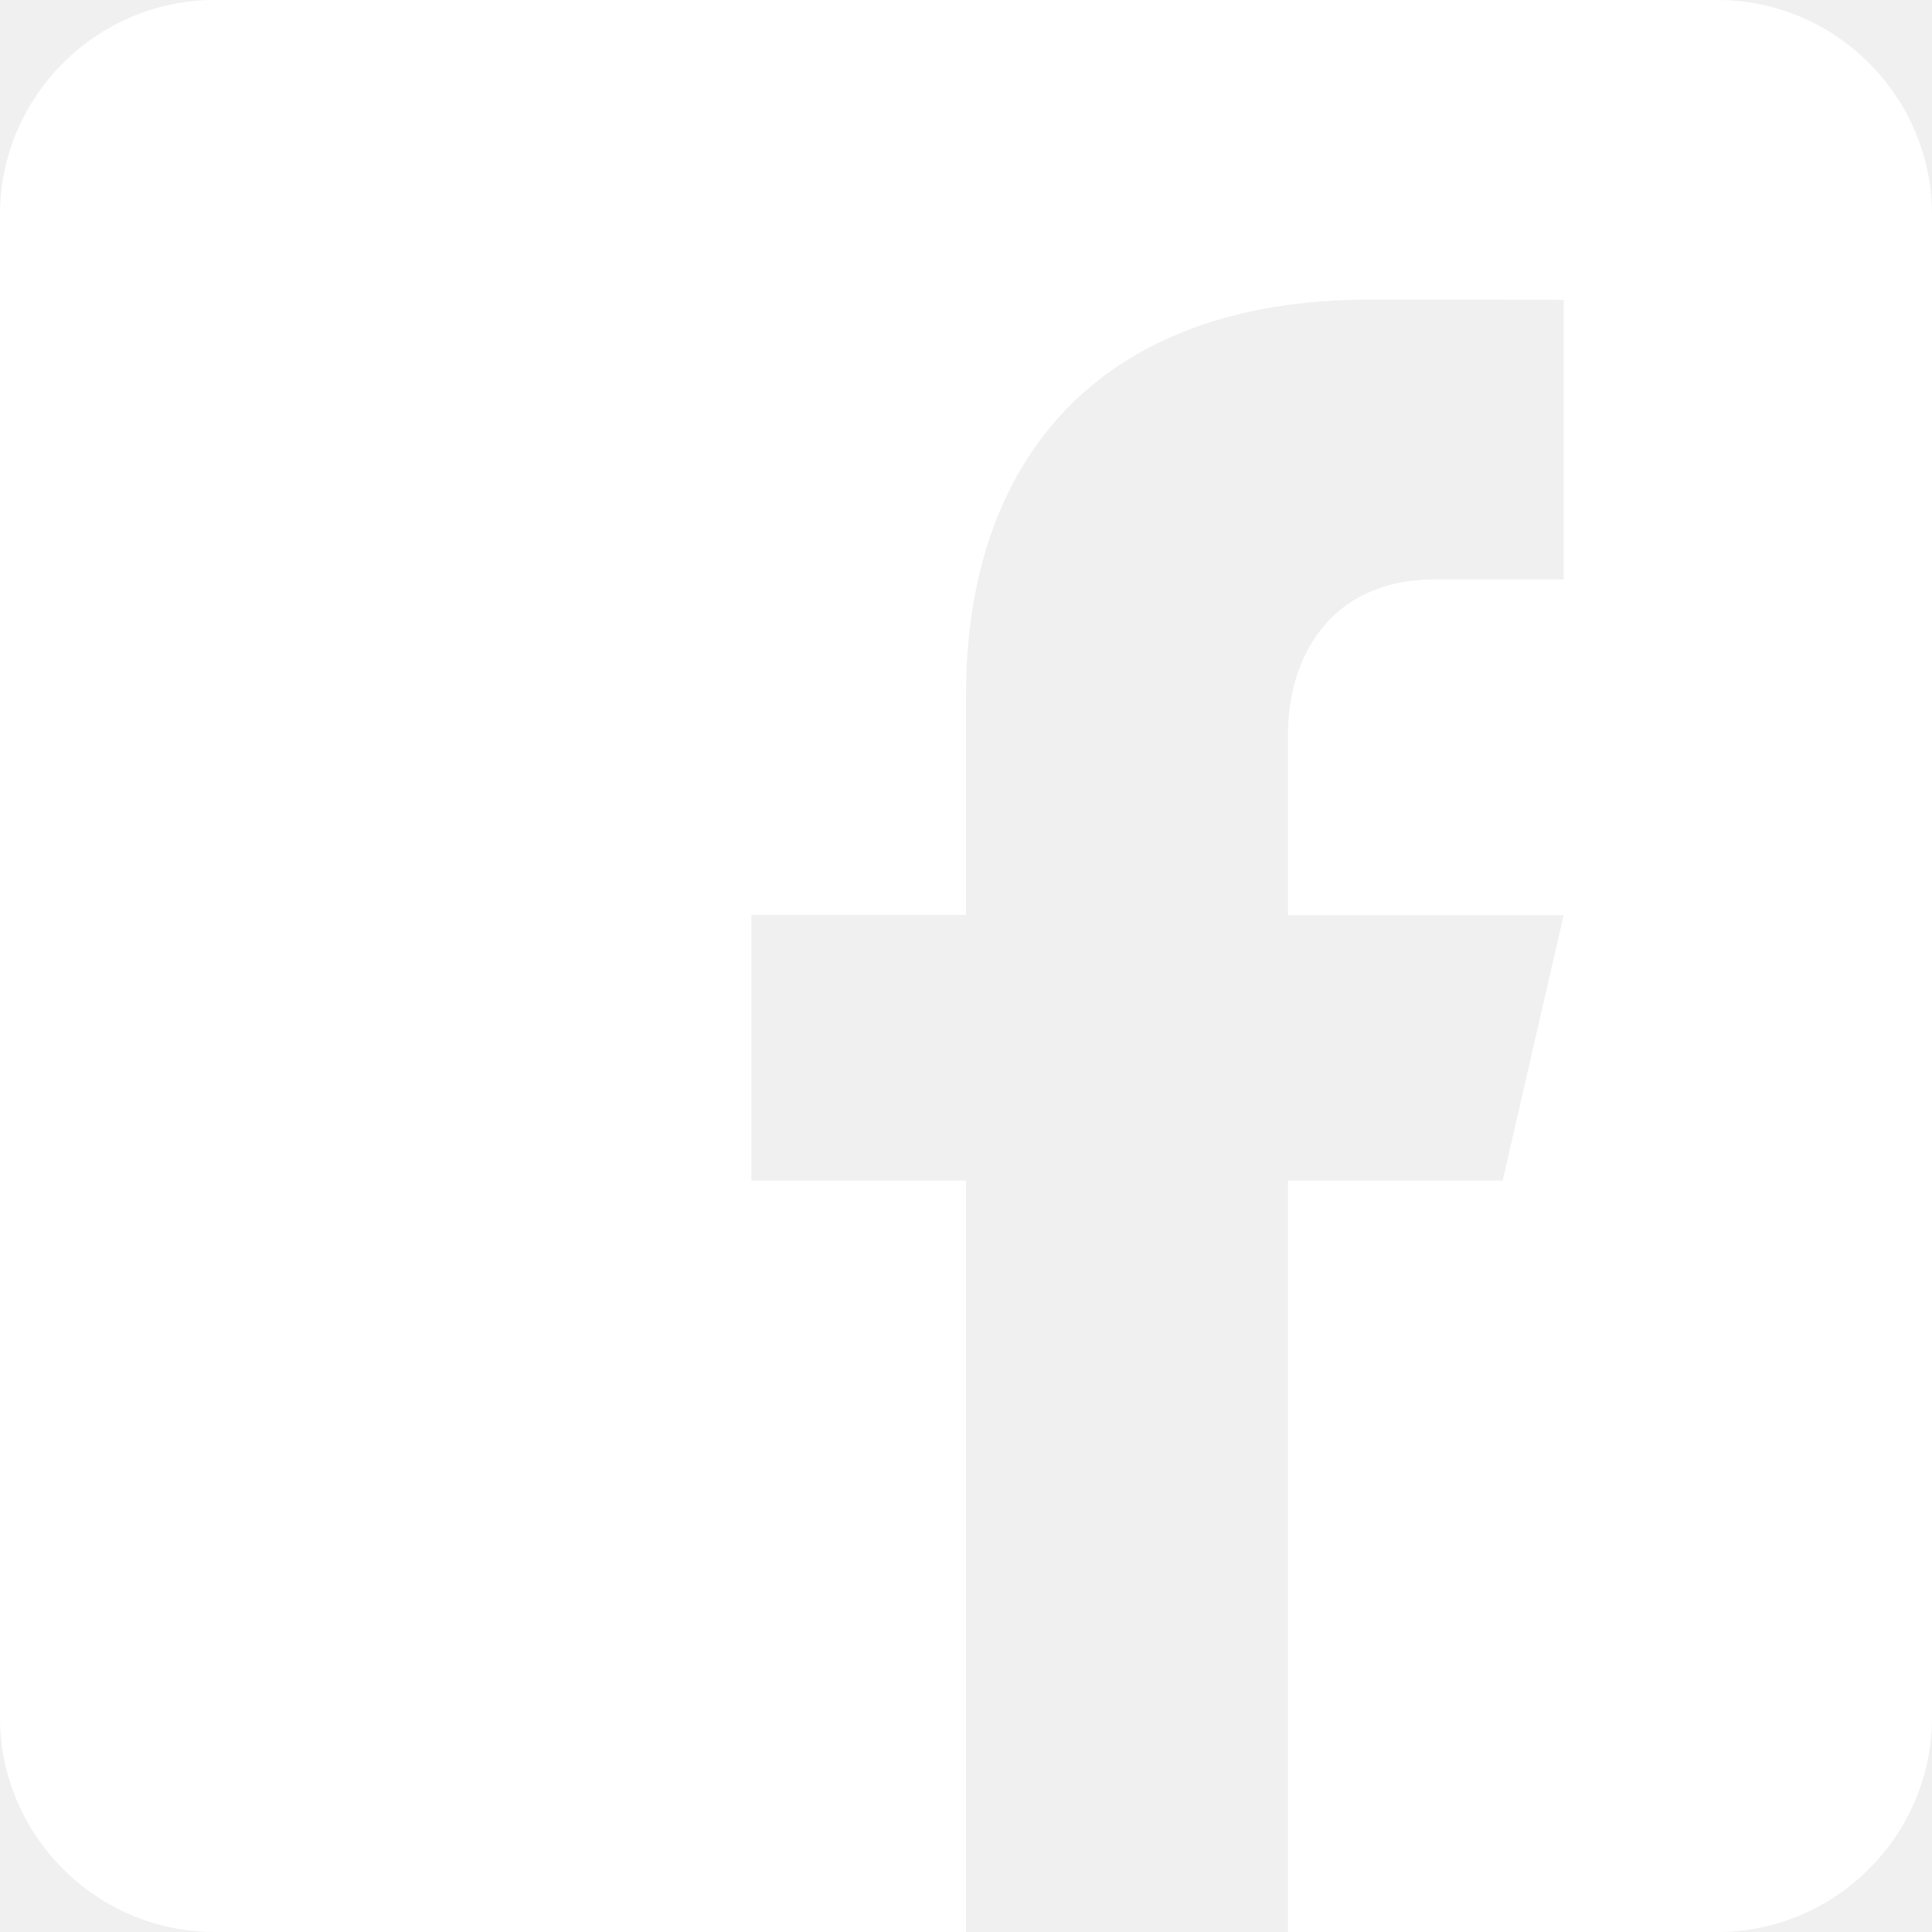
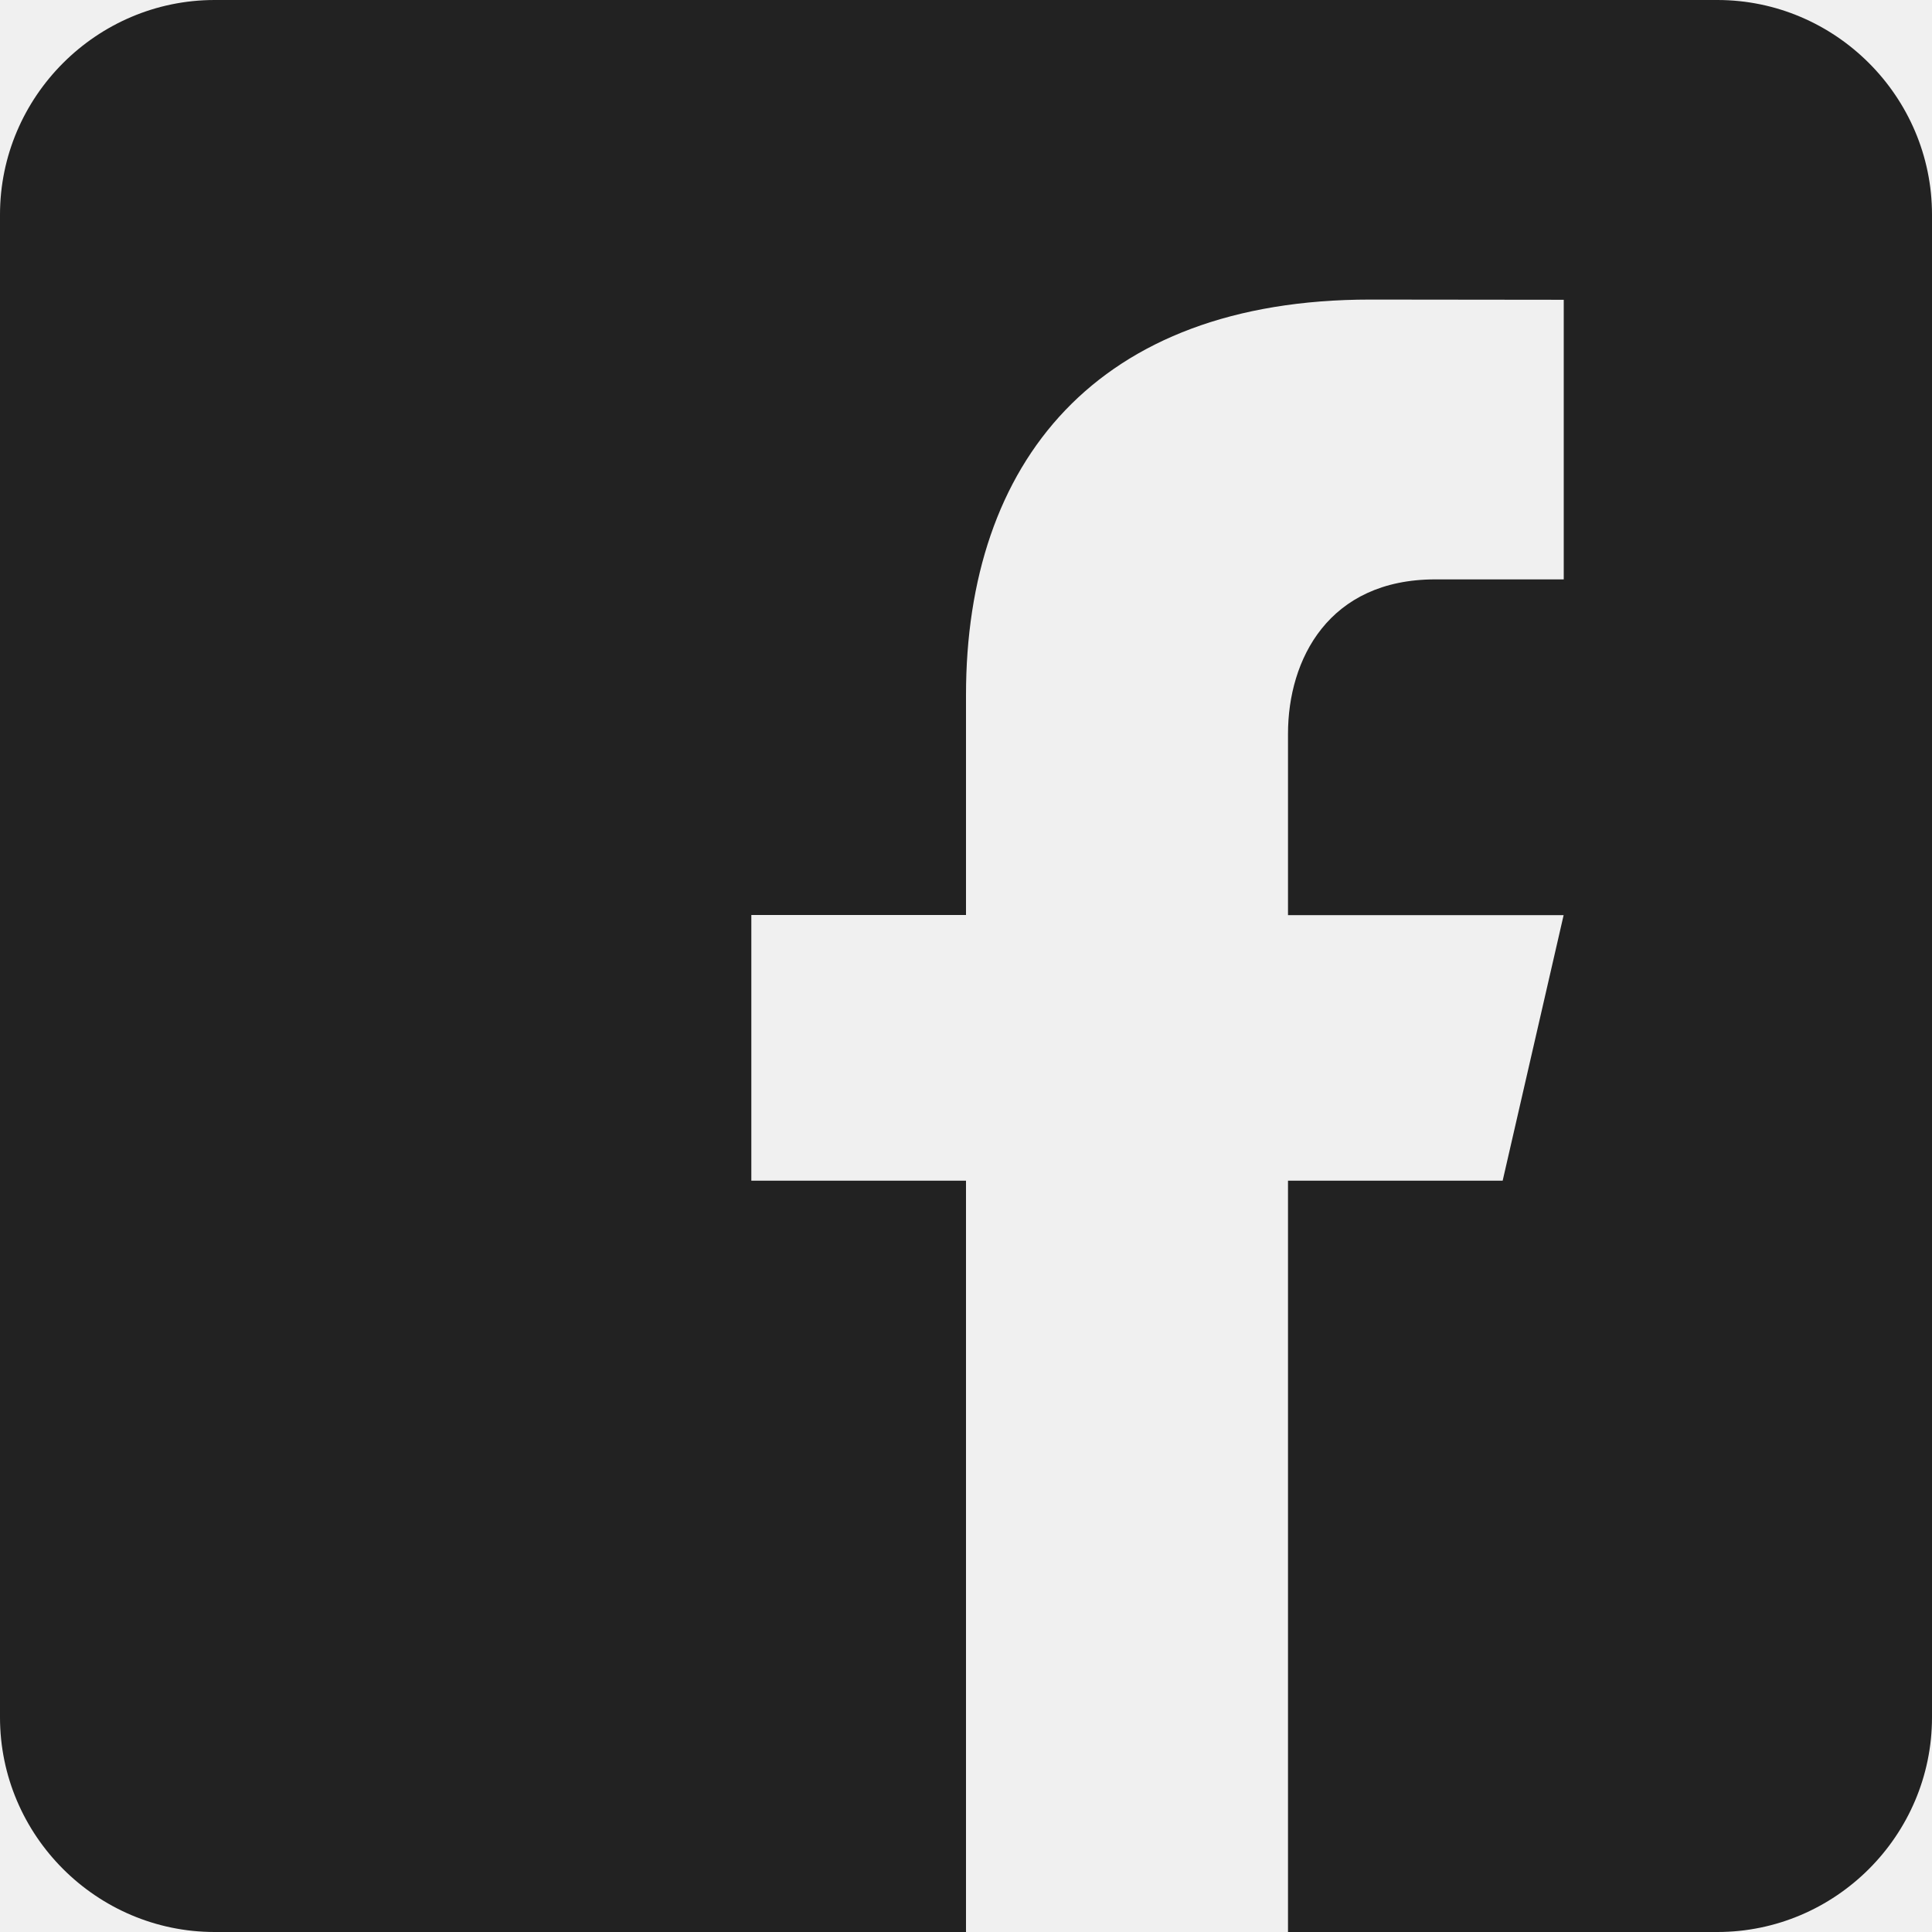
<svg xmlns="http://www.w3.org/2000/svg" width="18px" height="18px" viewBox="0 0 18 18" version="1.1">
  <defs />
  <g id="Page-1" stroke="none" stroke-width="1" fill="none" fill-rule="evenodd">
-     <g id="icon-facebook" fill="#FFFFFF">
+     <g id="icon-facebook" fill="#222222">
      <path d="M16,0 L2,0 C0.9,0 0,0.9 0,2 L0,16 C0,17.101 0.9,18 2,18 L9,18 L9,11 L7,11 L7,8.525 L9,8.525 L9,6.475 C9,4.311 10.212,2.791 12.766,2.791 L14.569,2.793 L14.569,5.398 L13.372,5.398 C12.378,5.398 12,6.144 12,6.836 L12,8.526 L14.568,8.526 L14,11 L12,11 L12,18 L16,18 C17.1,18 18,17.101 18,16 L18,2 C18,0.9 17.1,0 16,0 L16,0 Z" id="Shape" />
    </g>
  </g>
</svg>
